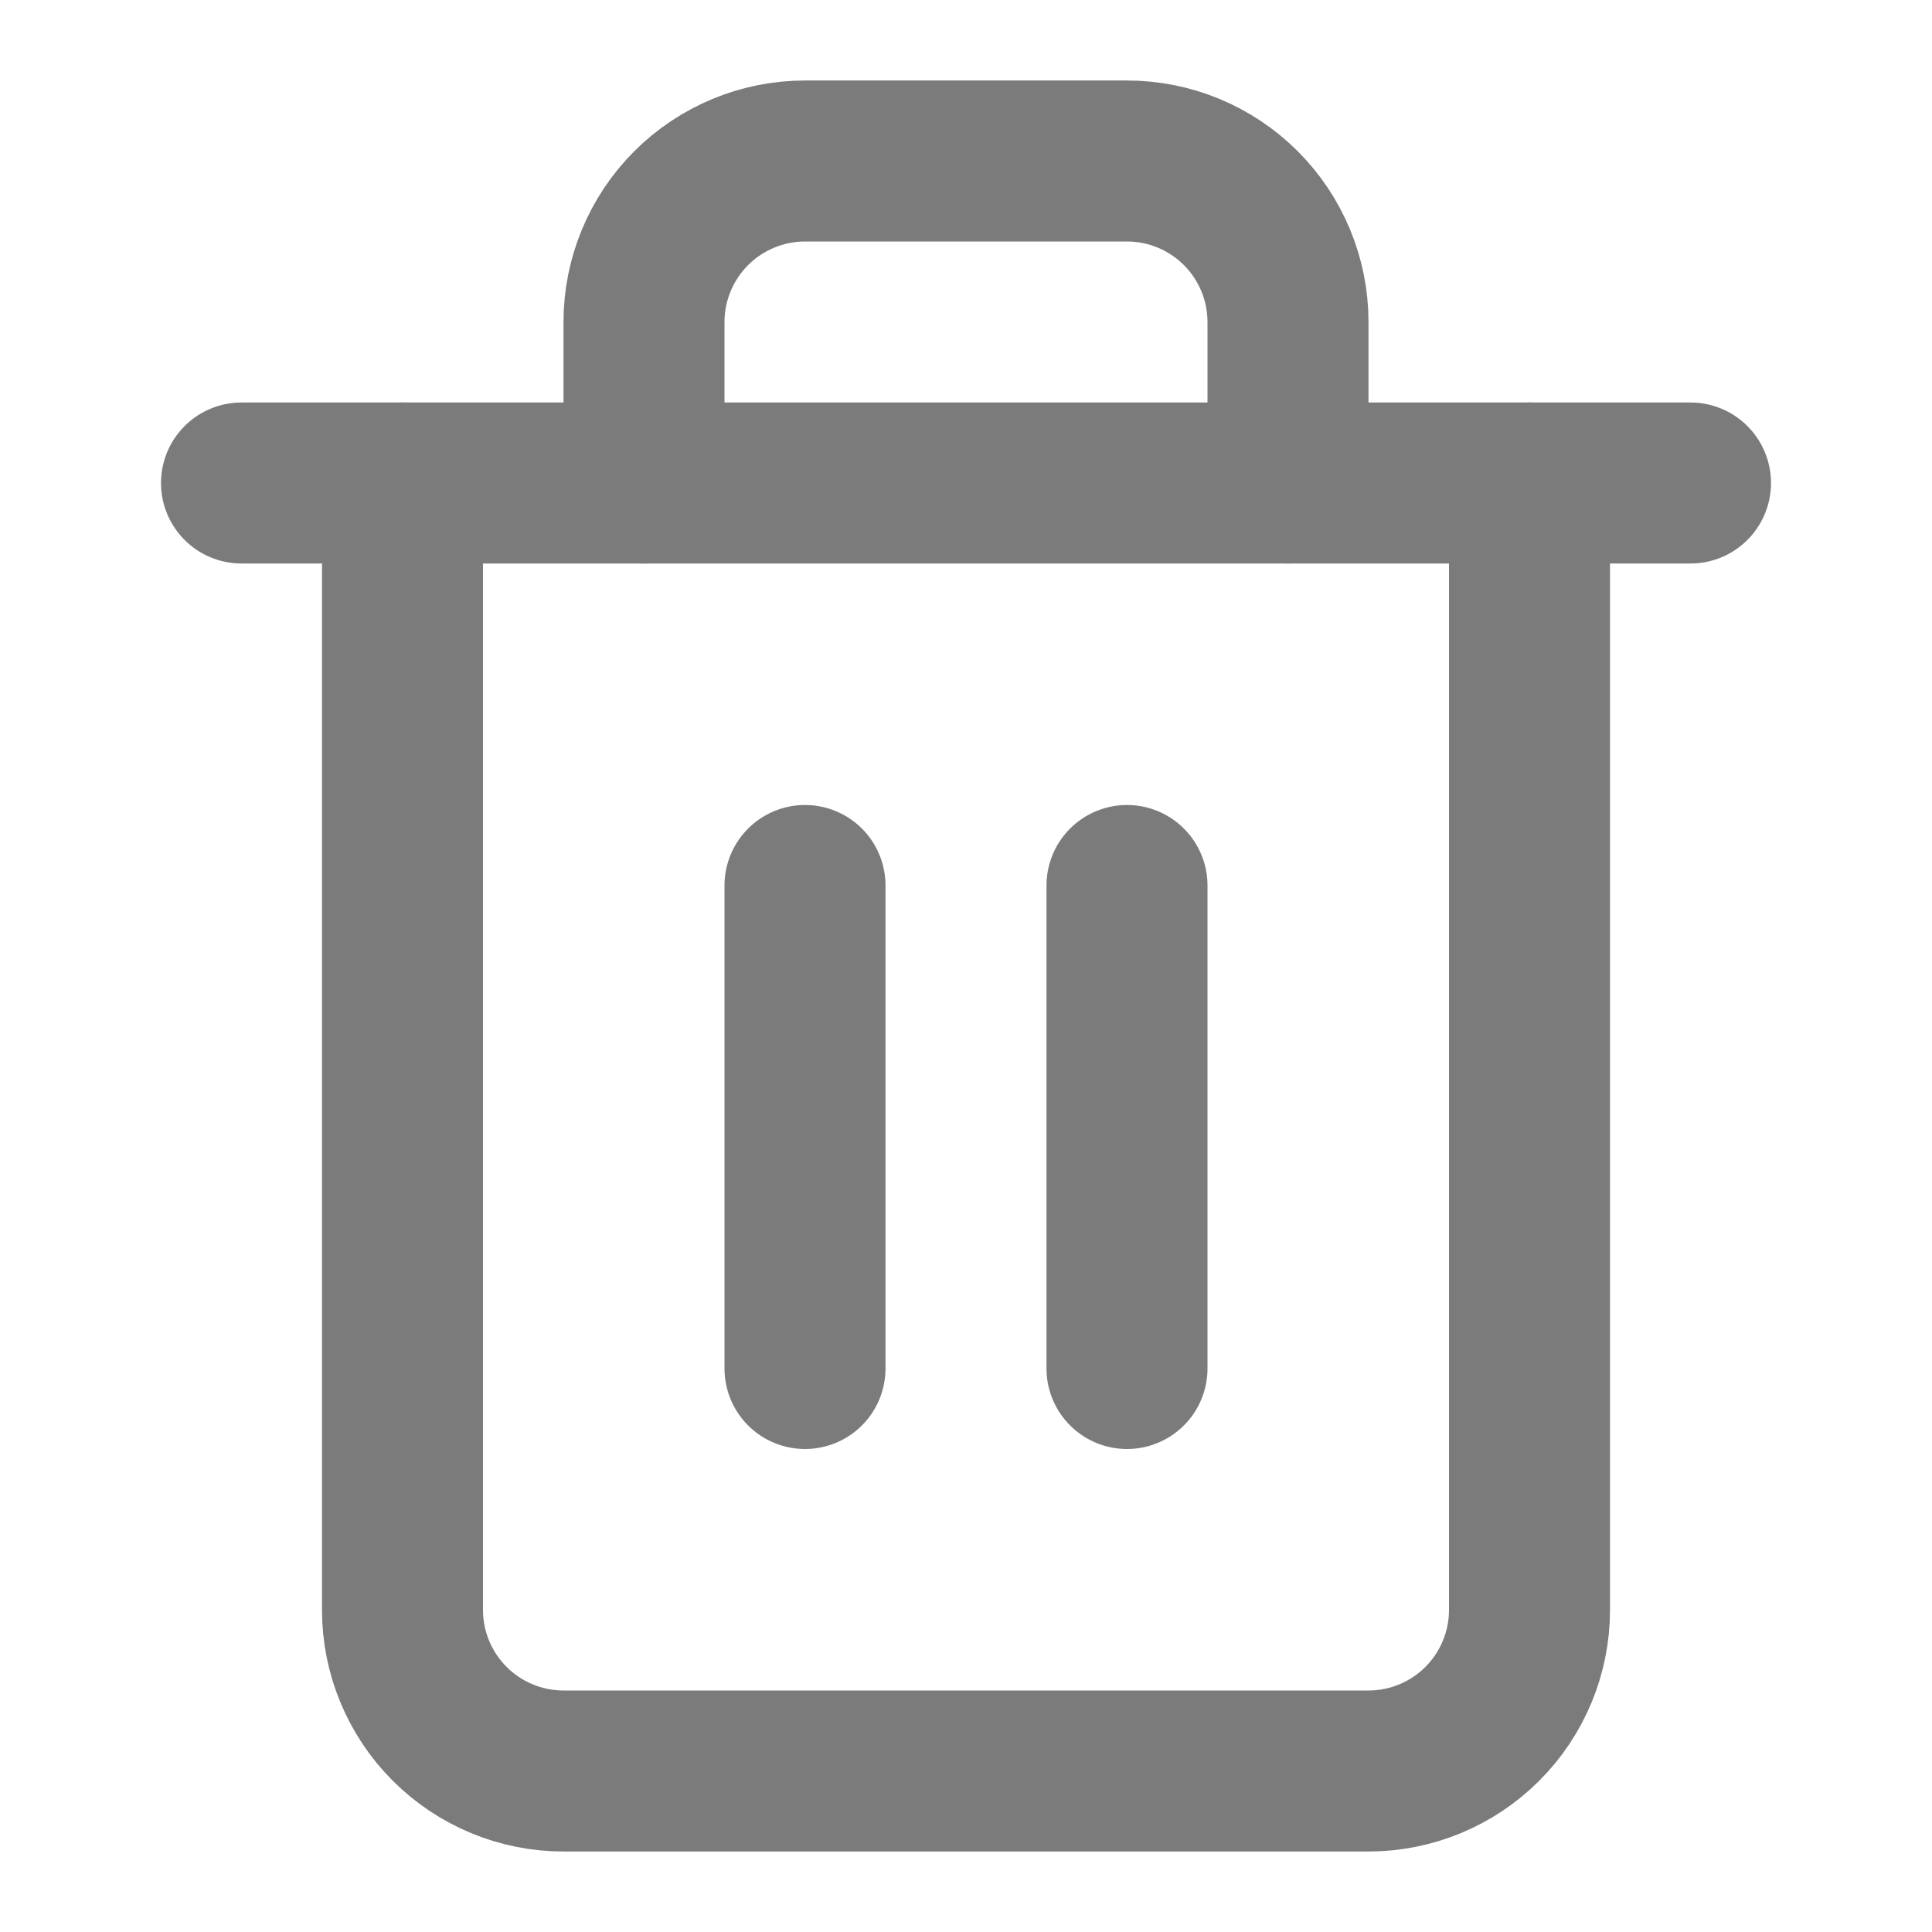
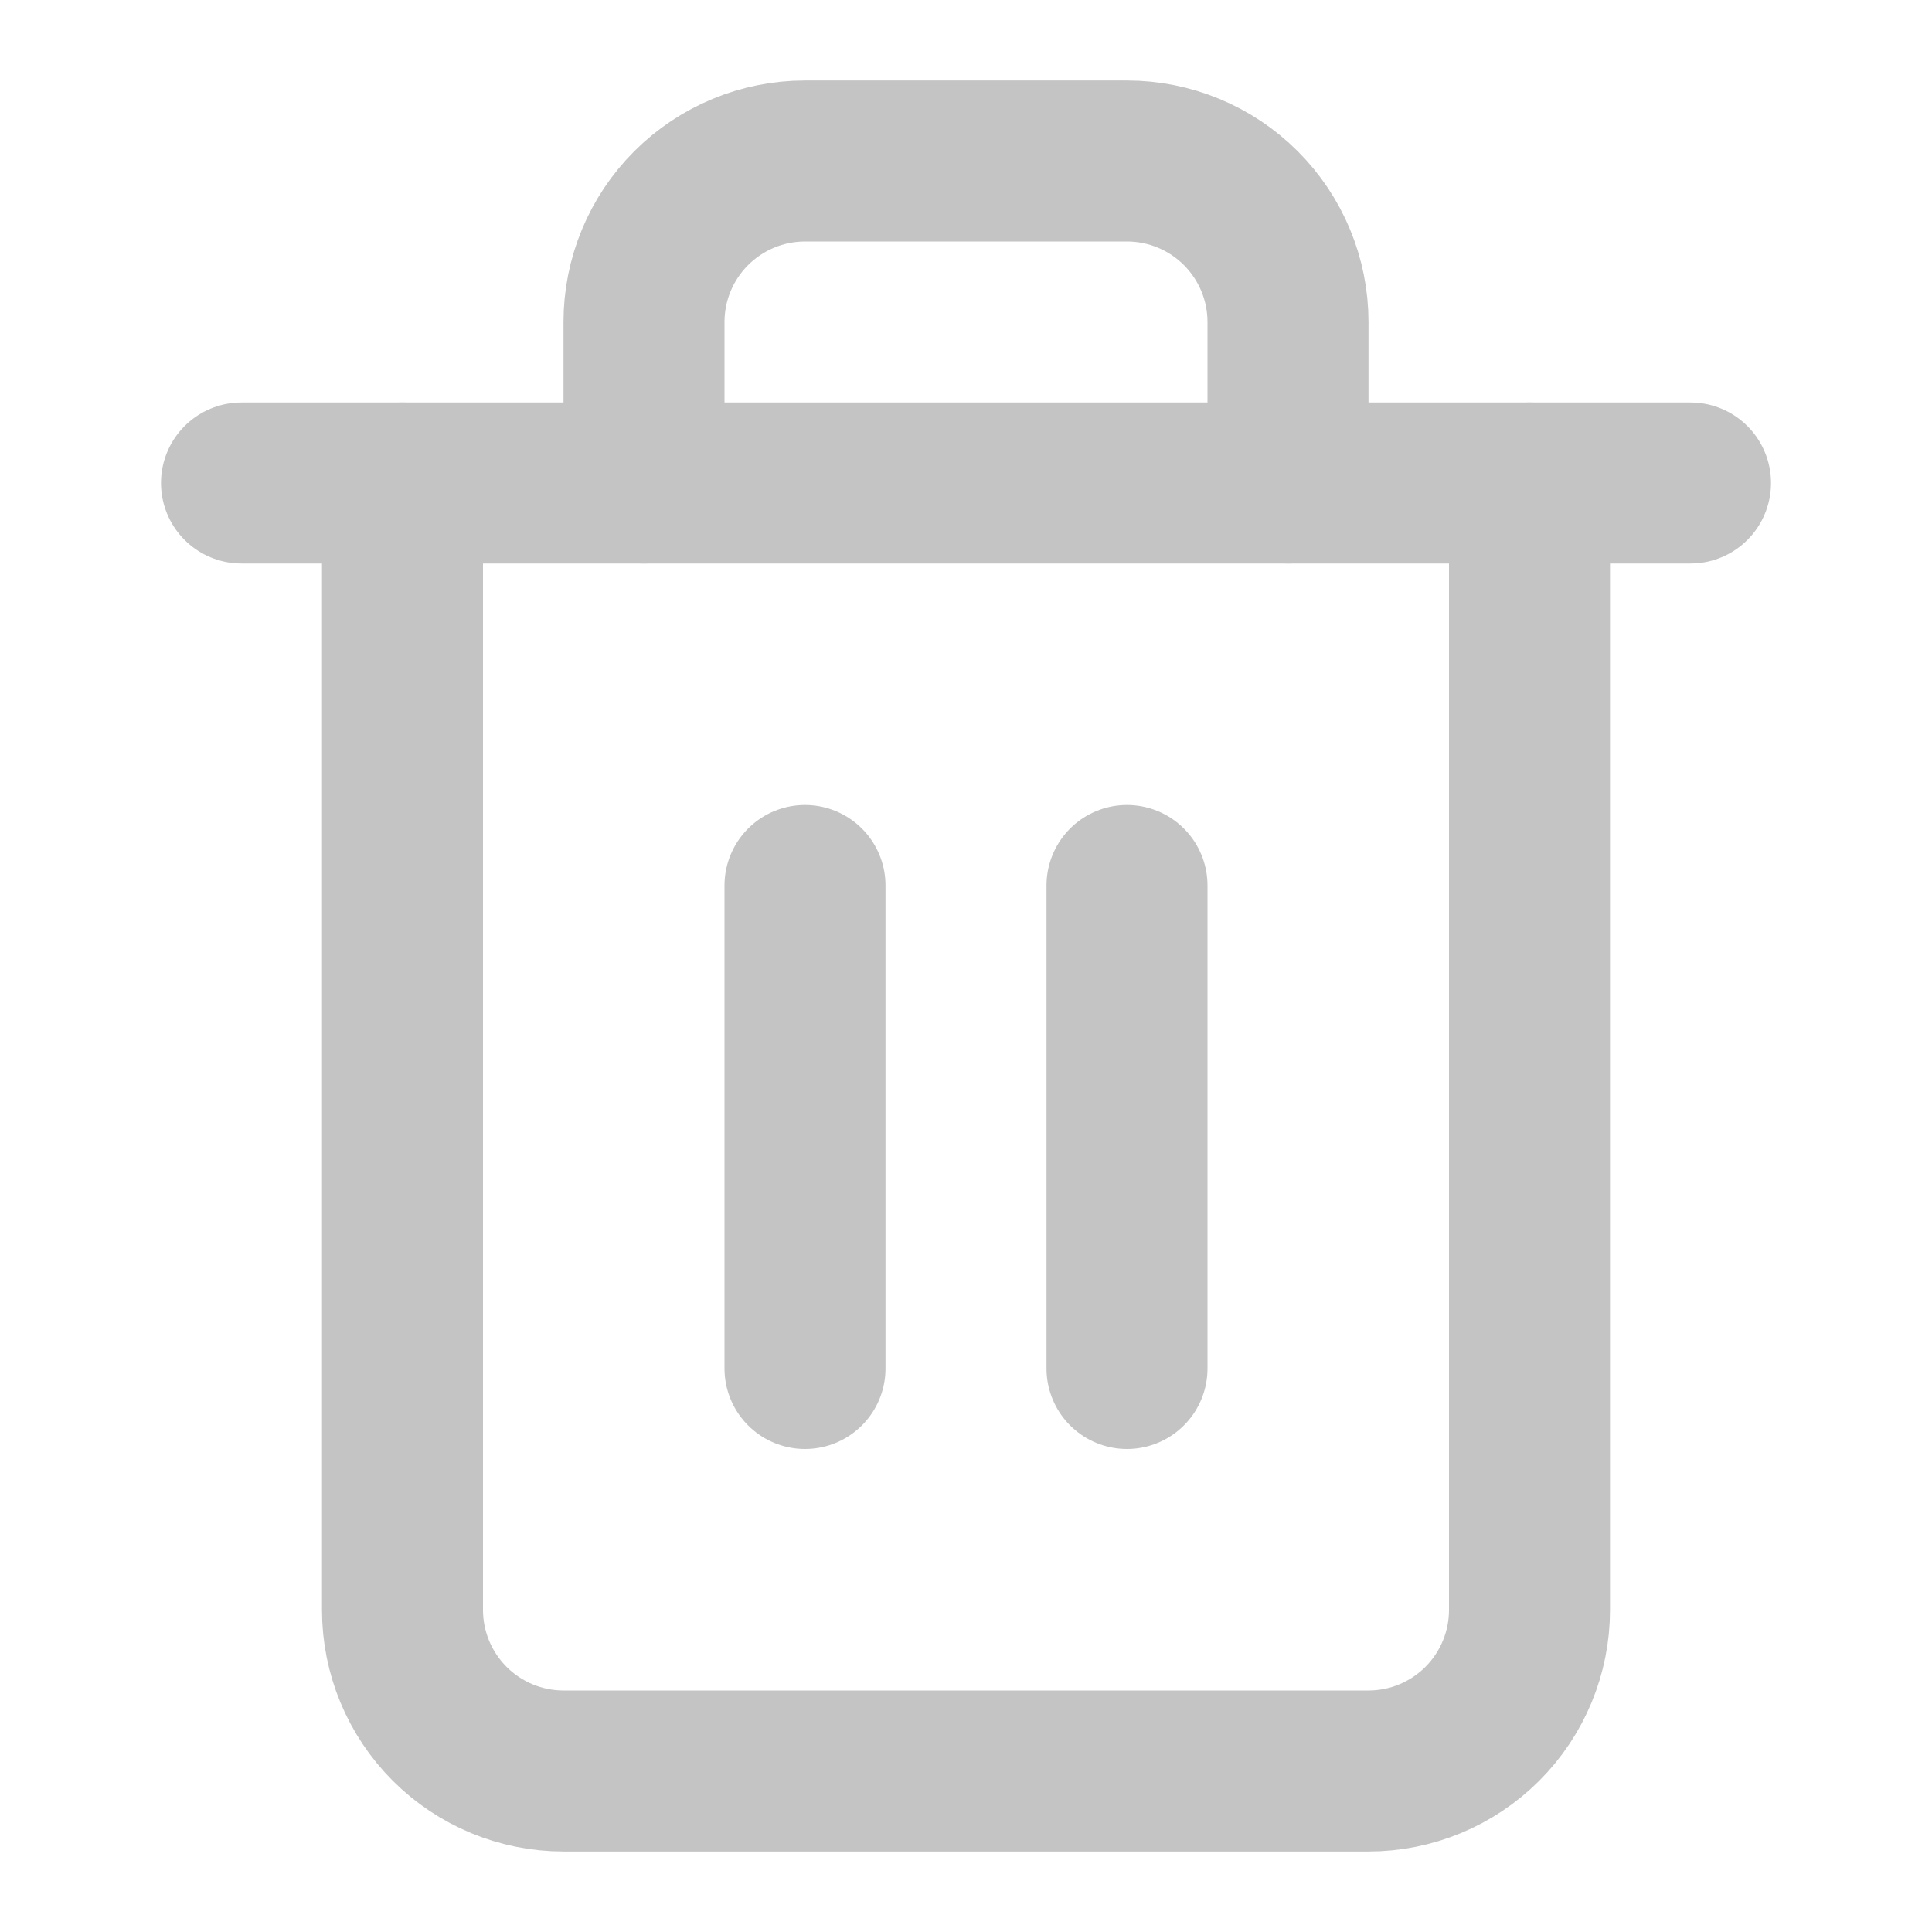
<svg xmlns="http://www.w3.org/2000/svg" width="24" height="24" viewBox="0 0 24 24" fill="none">
-   <path d="M3 6H5H21" stroke="#7B7B7B" stroke-width="2" stroke-linecap="round" stroke-linejoin="round" />
-   <path d="M19 6V20C19 20.53 18.789 21.039 18.414 21.414C18.039 21.789 17.53 22 17 22H7C6.47 22 5.961 21.789 5.586 21.414C5.211 21.039 5 20.53 5 20V6M8 6V4C8 3.47 8.211 2.961 8.586 2.586C8.961 2.211 9.47 2 10 2H14C14.53 2 15.039 2.211 15.414 2.586C15.789 2.961 16 3.47 16 4V6" stroke="#7B7B7B" stroke-width="2" stroke-linecap="round" stroke-linejoin="round" />
-   <path d="M10 11V17" stroke="#7B7B7B" stroke-width="2" stroke-linecap="round" stroke-linejoin="round" />
-   <path d="M14 11V17" stroke="#7B7B7B" stroke-width="2" stroke-linecap="round" stroke-linejoin="round" />
+   <path d="M3 6H5H21" stroke="#C4C4C4" stroke-width="2" stroke-linecap="round" stroke-linejoin="round" />
+   <path d="M19 6V20C19 20.53 18.789 21.039 18.414 21.414C18.039 21.789 17.53 22 17 22H7C6.47 22 5.961 21.789 5.586 21.414C5.211 21.039 5 20.53 5 20V6M8 6V4C8 3.47 8.211 2.961 8.586 2.586C8.961 2.211 9.47 2 10 2H14C14.53 2 15.039 2.211 15.414 2.586C15.789 2.961 16 3.47 16 4V6" stroke="#C4C4C4" stroke-width="2" stroke-linecap="round" stroke-linejoin="round" />
+   <path d="M10 11V17" stroke="#C4C4C4" stroke-width="2" stroke-linecap="round" stroke-linejoin="round" />
+   <path d="M14 11V17" stroke="#C4C4C4" stroke-width="2" stroke-linecap="round" stroke-linejoin="round" />
</svg>
